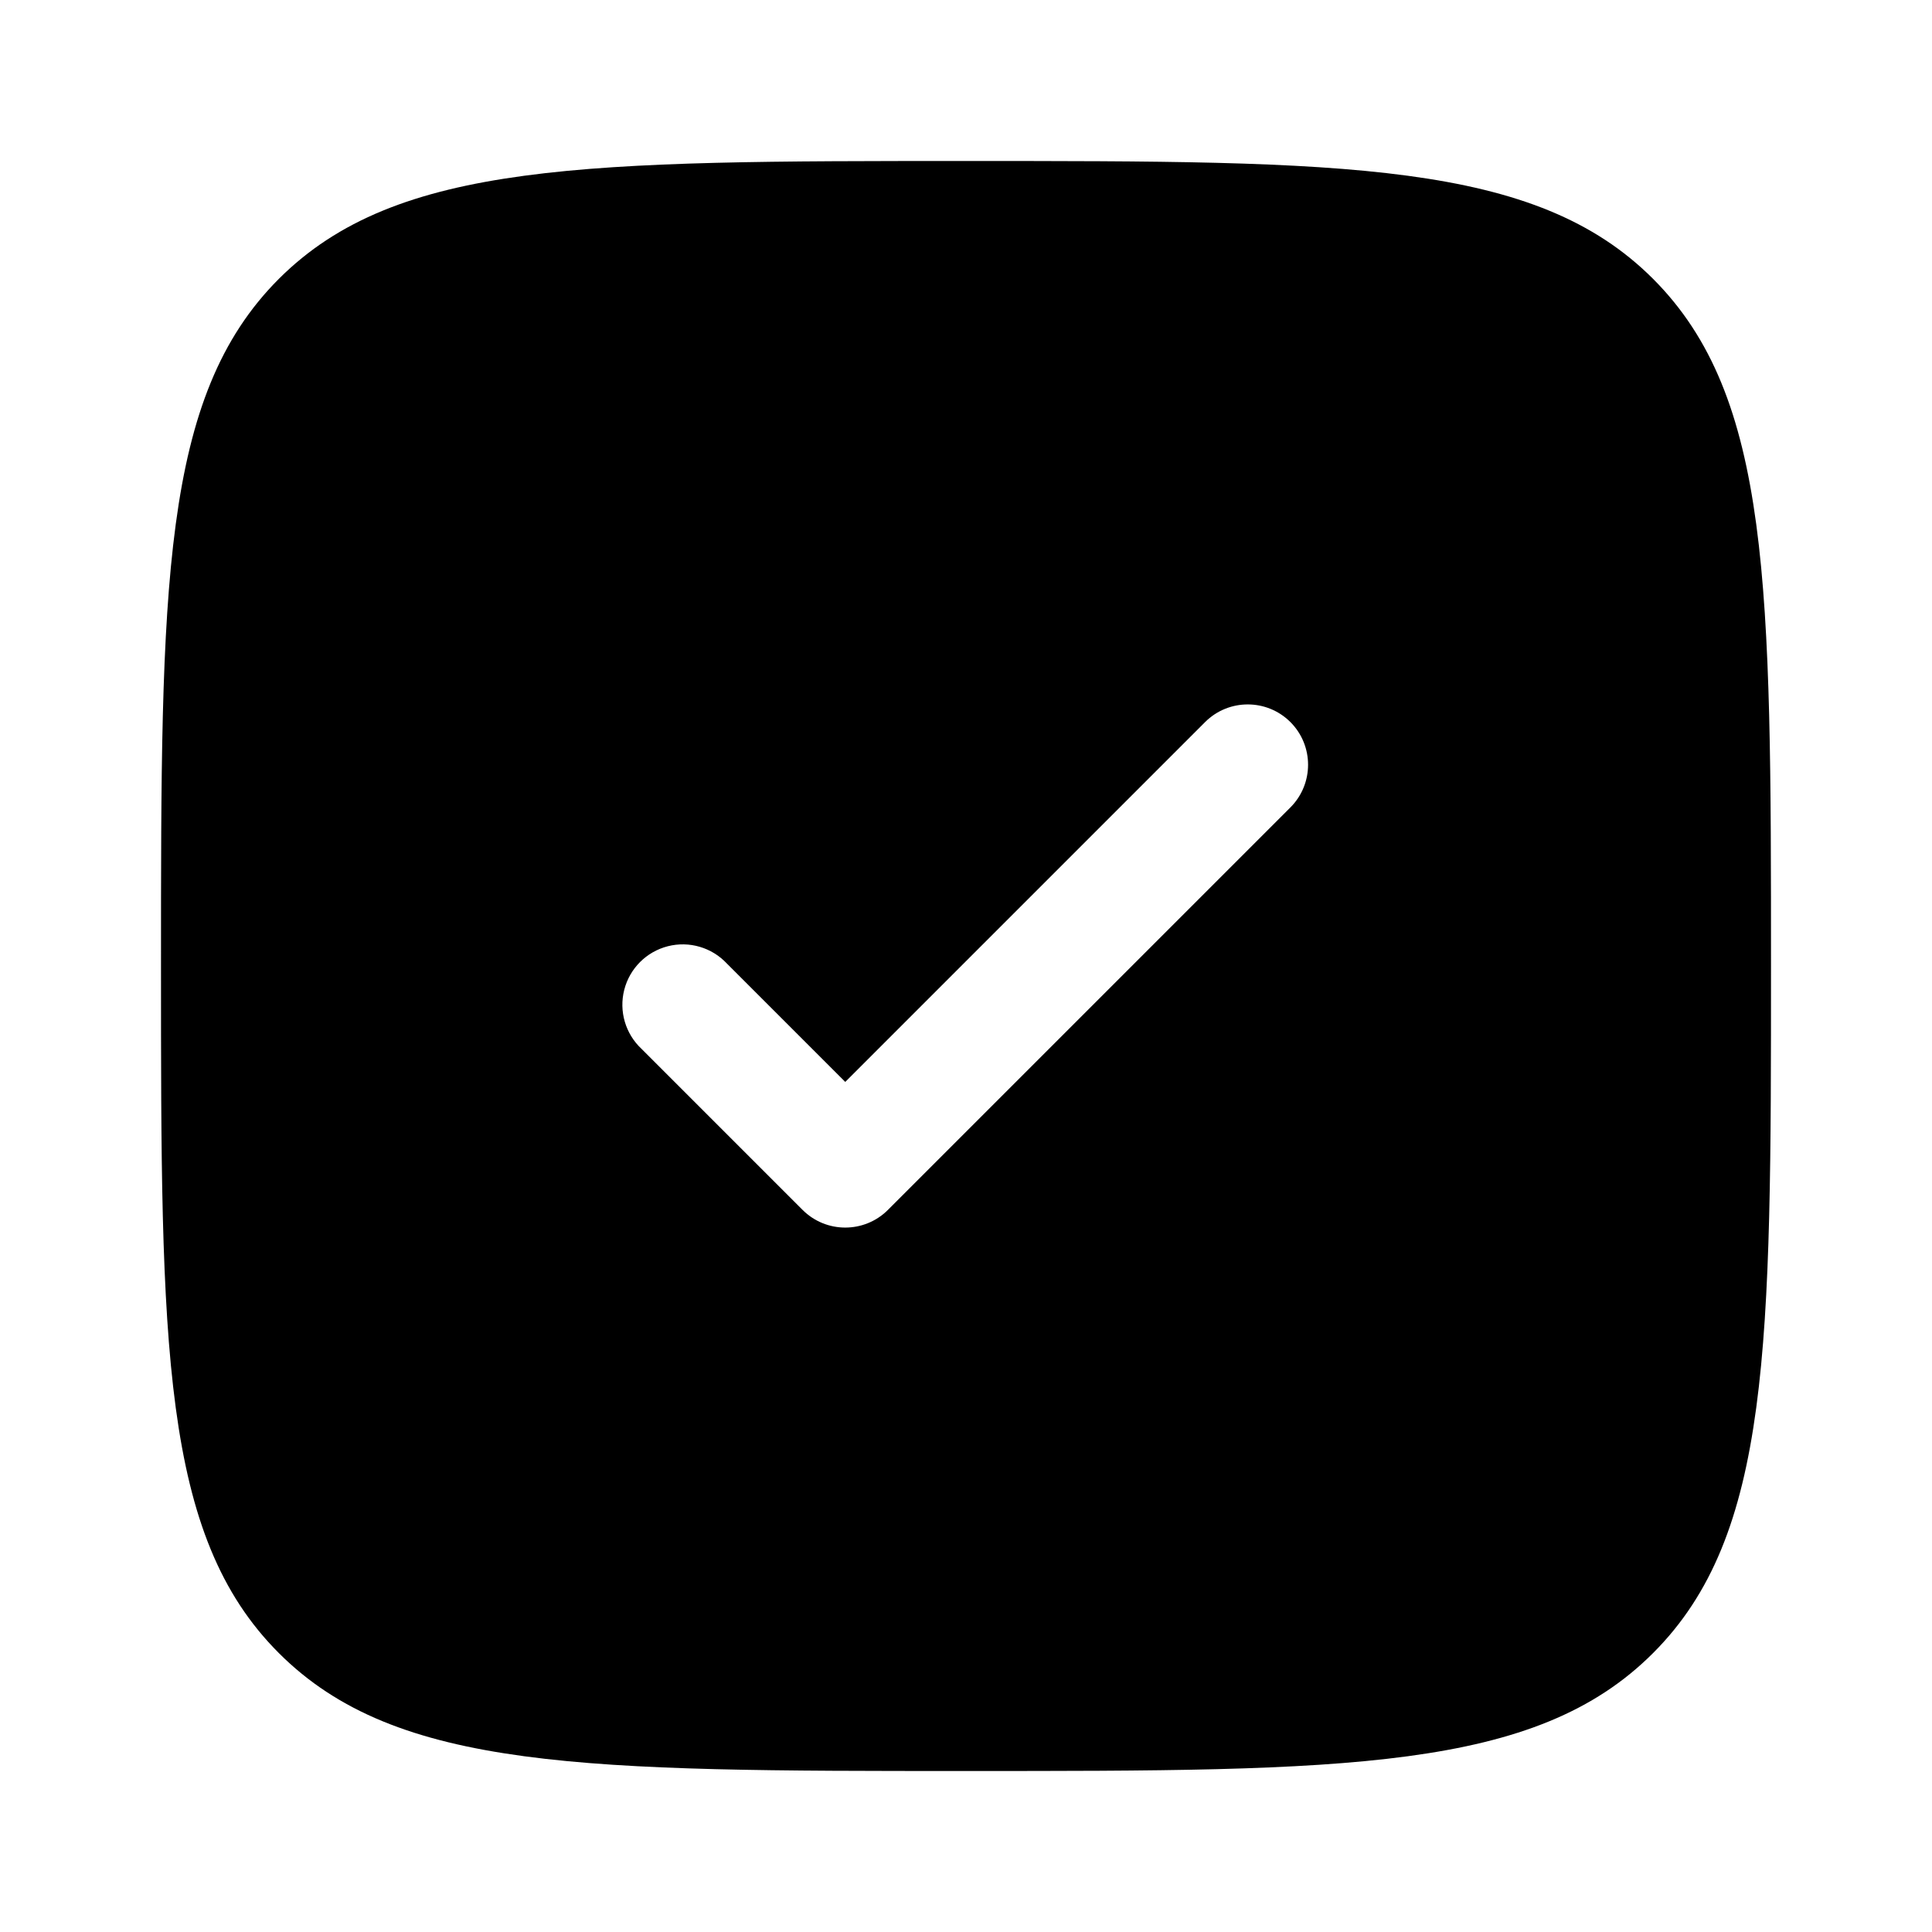
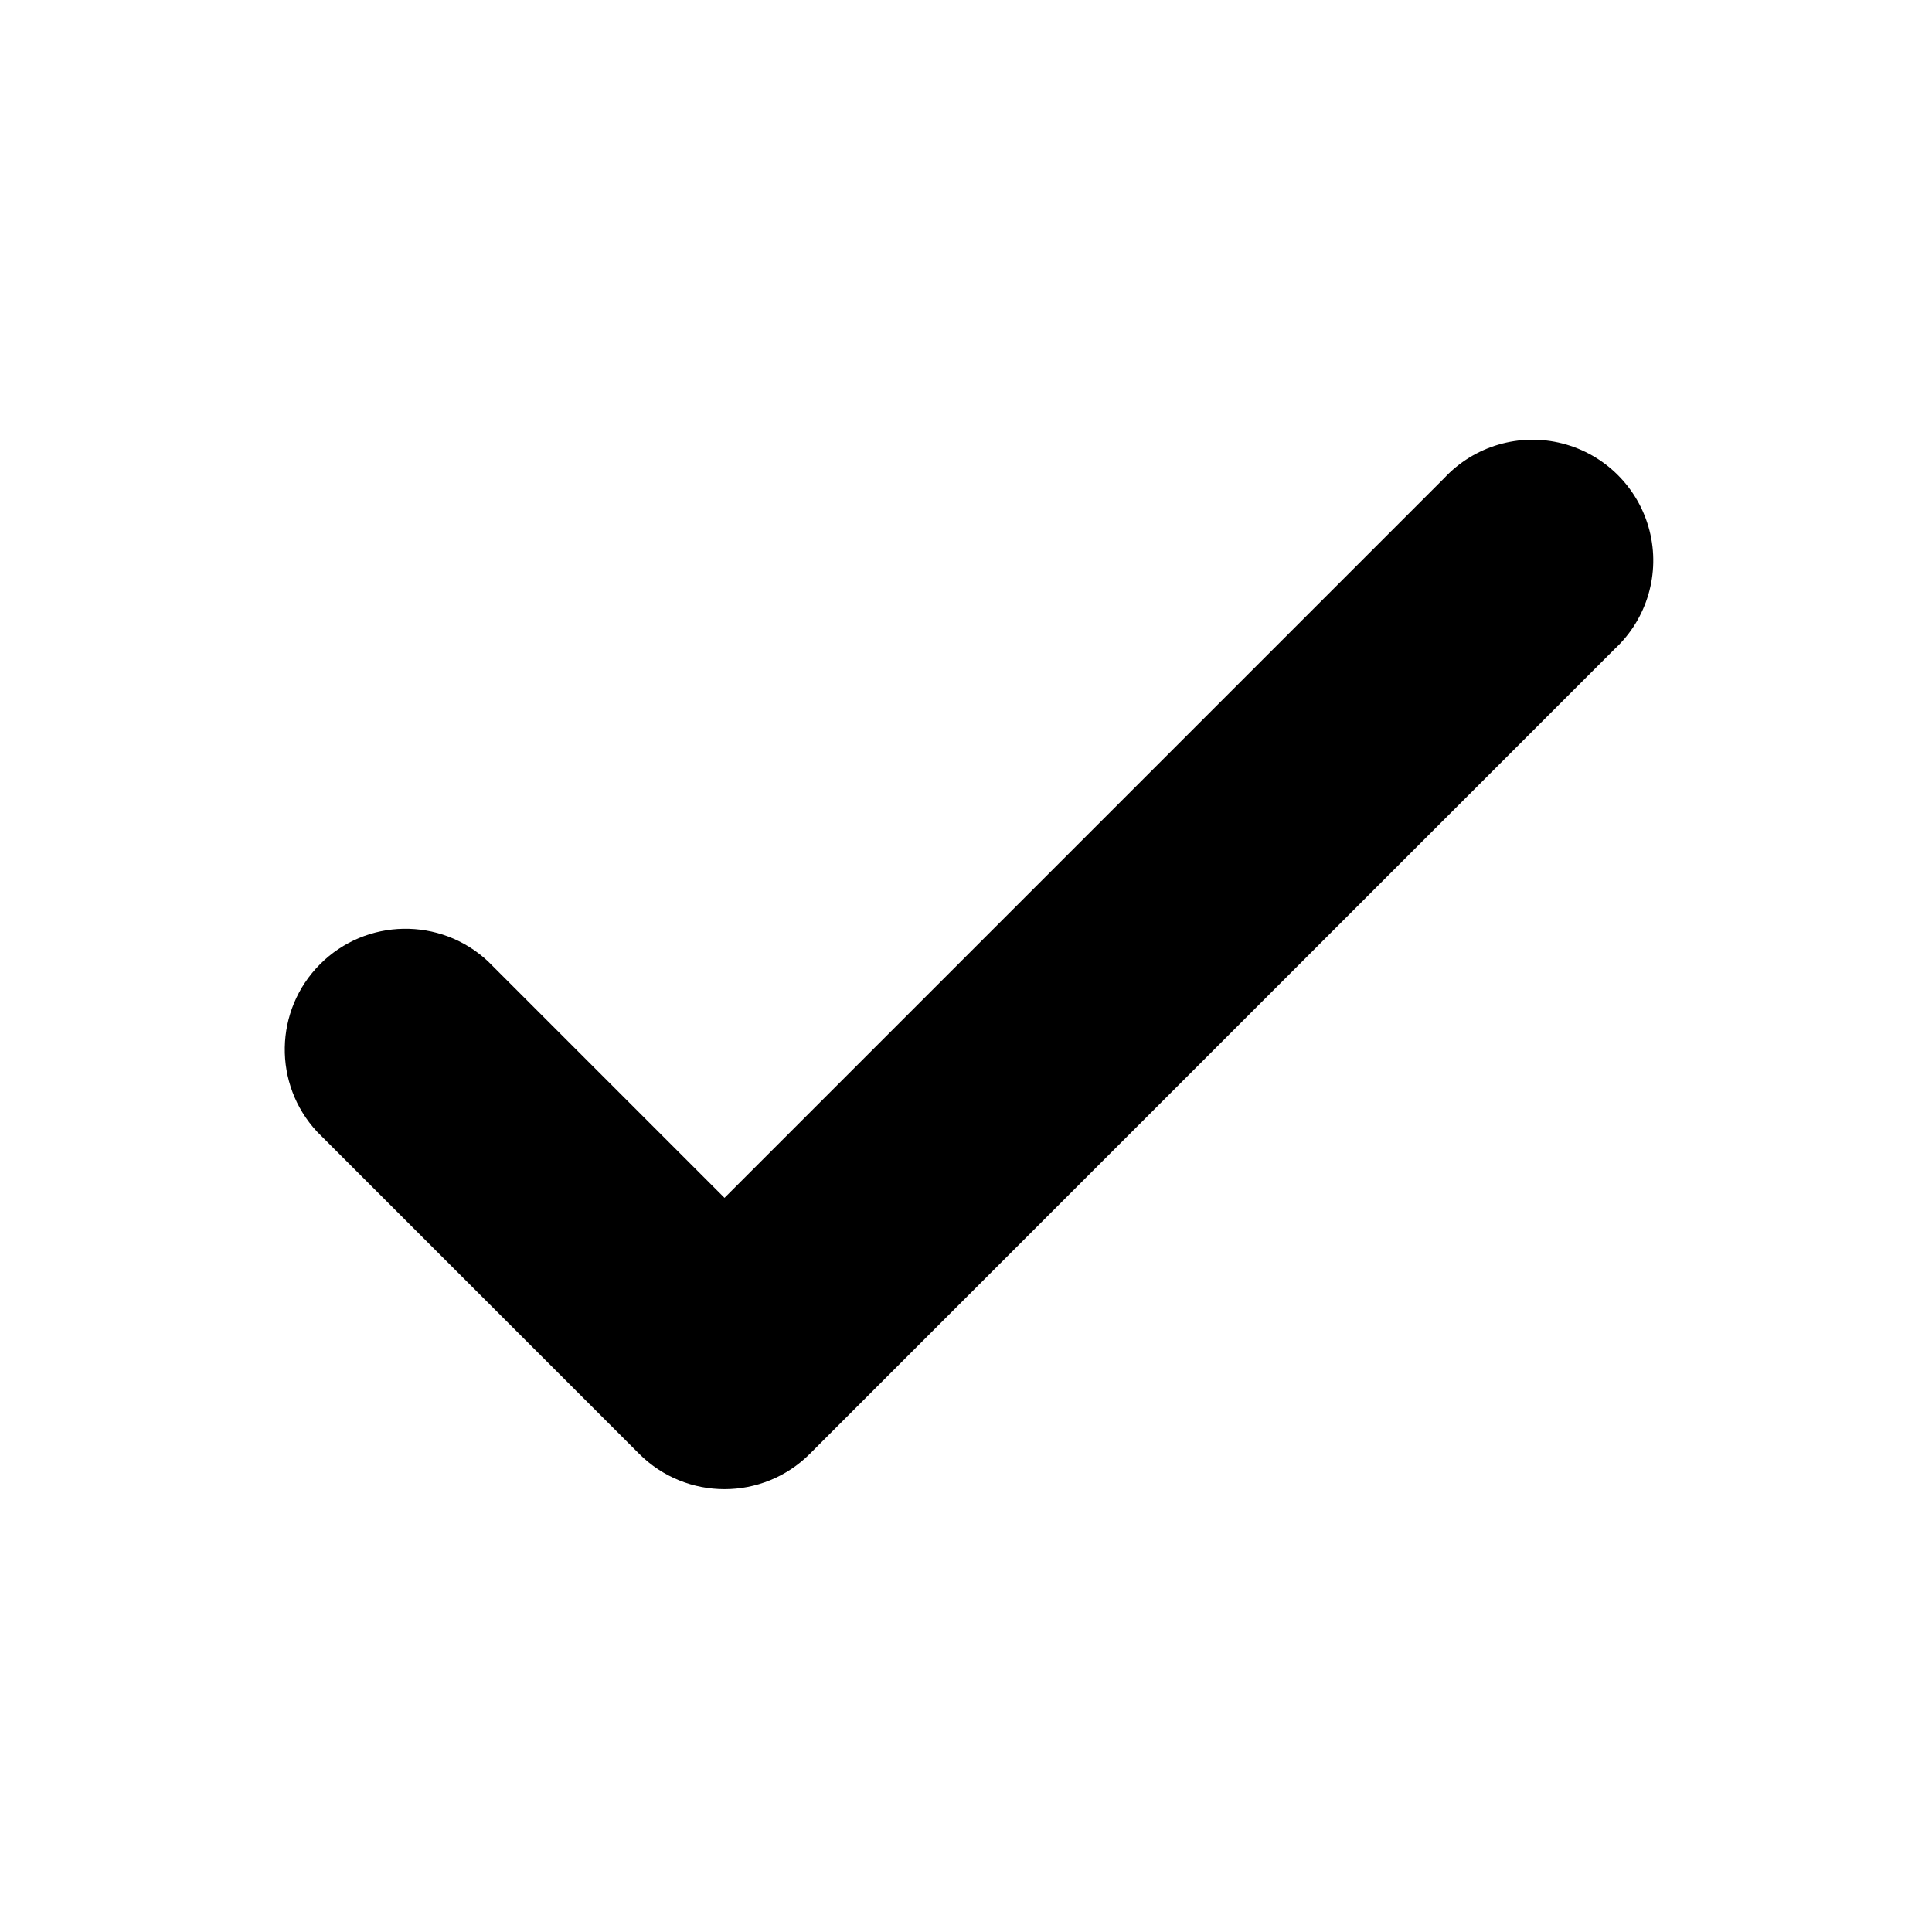
<svg xmlns="http://www.w3.org/2000/svg" fill="#000000" viewBox="0 0 24 24">
-   <path fill-rule="evenodd" d="M12 22c-4.714 0-7.071 0-8.536-1.465C2 19.072 2 16.714 2 12s0-7.071 1.464-8.536C4.93 2 7.286 2 12 2c4.714 0 7.071 0 8.535 1.464C22 4.93 22 7.286 22 12c0 4.714 0 7.071-1.465 8.535C19.072 22 16.714 22 12 22Zm4.03-13.03a.75.75 0 0 1 0 1.06l-5 5a.75.75 0 0 1-1.06 0l-2-2a.75.75 0 1 1 1.06-1.06l1.47 1.47 4.47-4.47a.75.75 0 0 1 1.06 0Z" />
+   <path d="M16.03 10.03a.75.75 0 1 0-1.06-1.06l-4.47 4.47-1.47-1.47a.75.75 0 0 0-1.06 1.06l2 2a.75.75 0 0 0 1.06 0l5-5Z" transform="scale(2) translate(-6 -6)" />
</svg>
